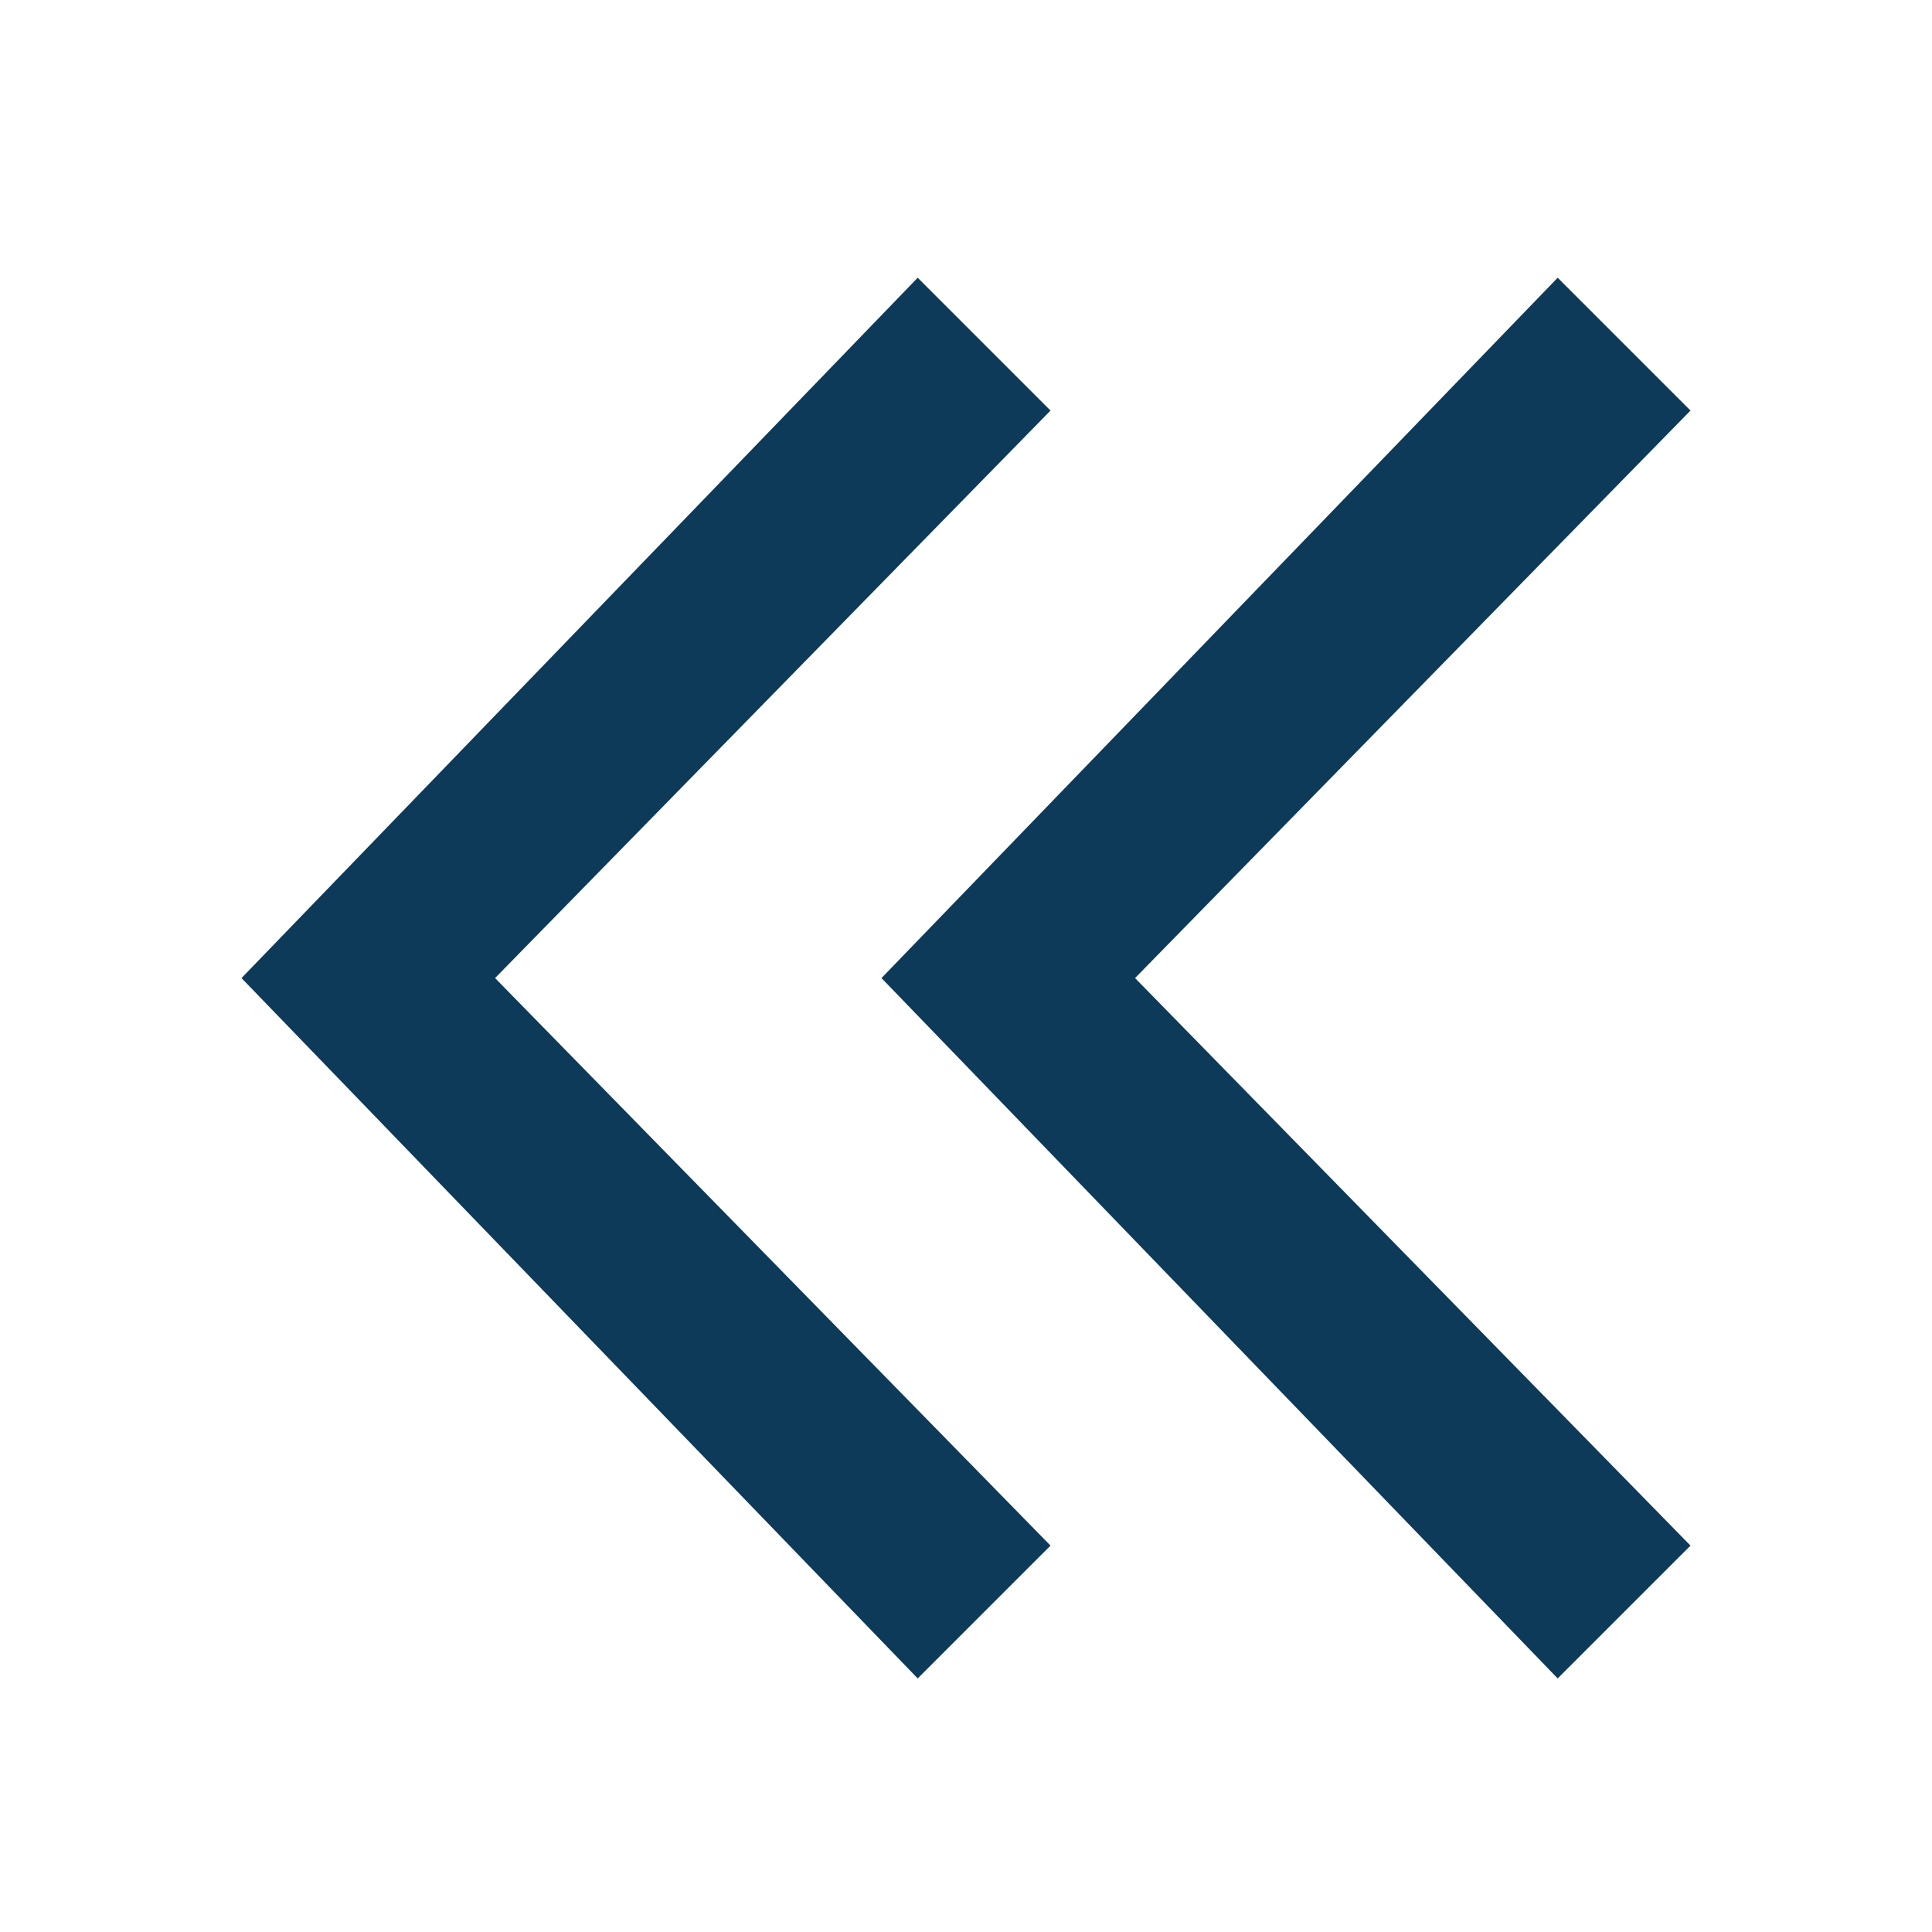
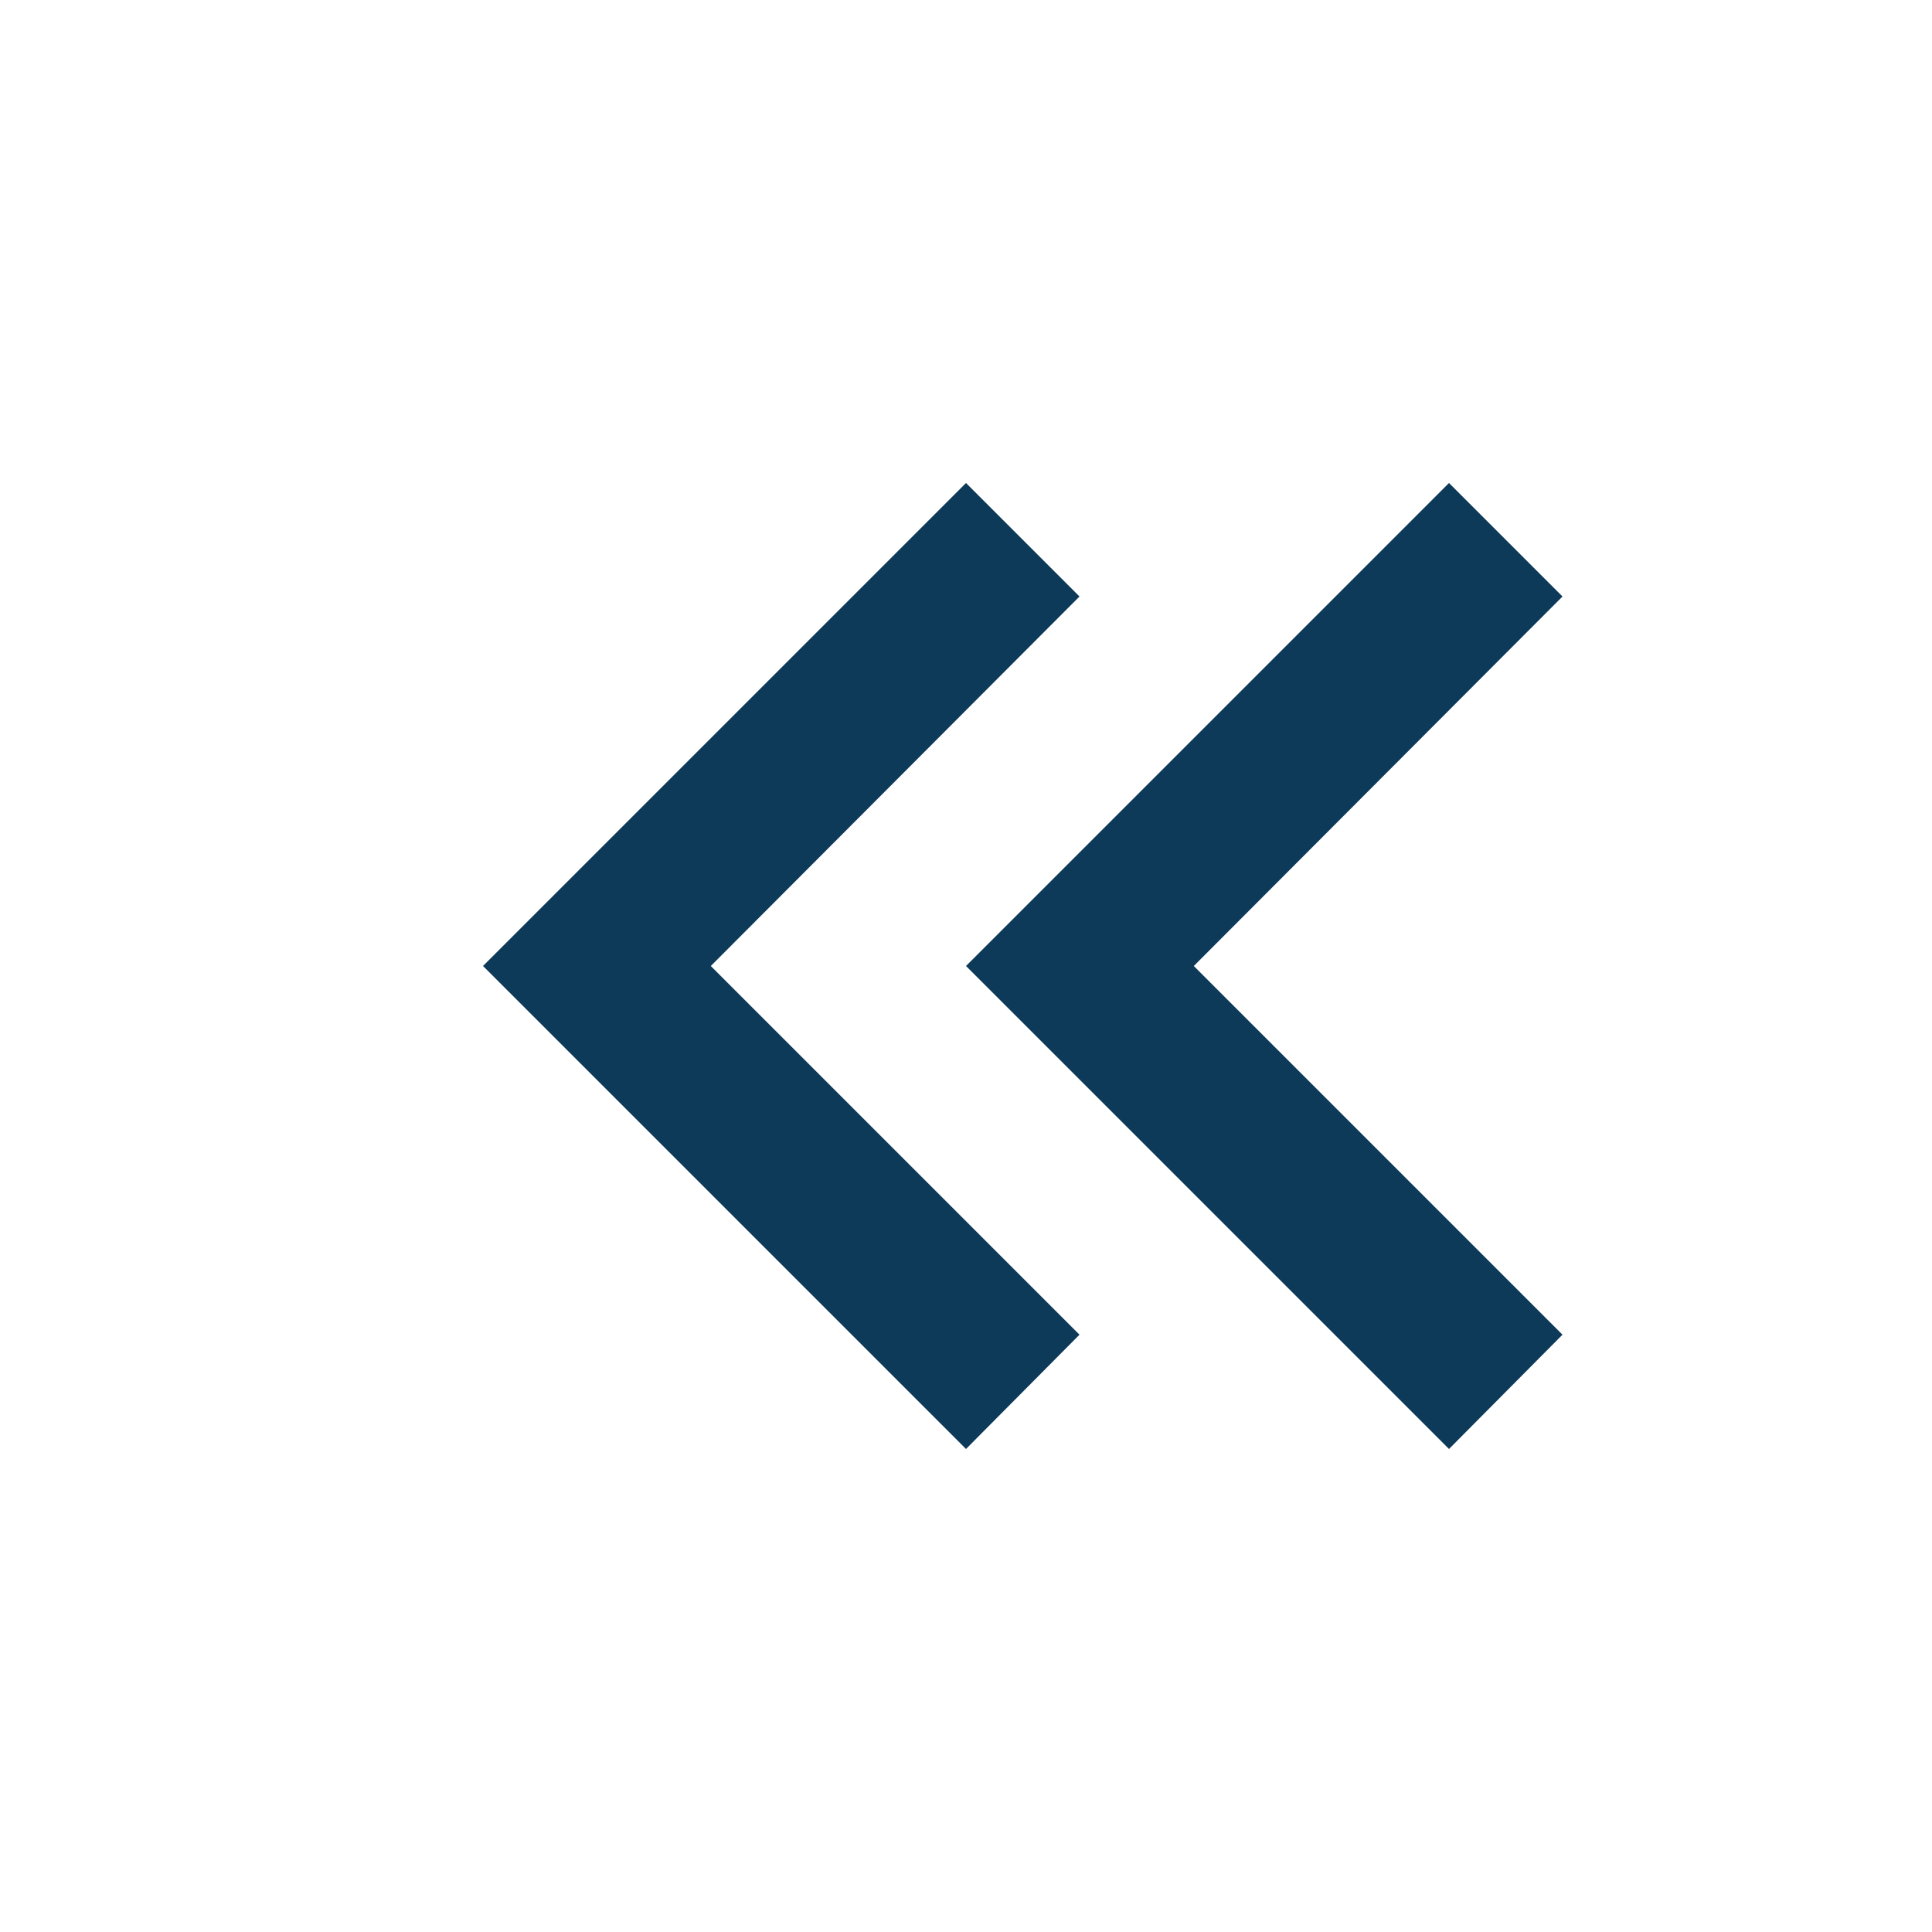
- <svg xmlns="http://www.w3.org/2000/svg" xml:space="preserve" enable-background="new 0 0 16 16" viewBox="0 0 16 16" y="0px" x="0px" height="16px" width="16px" version="1.1">
-   <g>
-     <polygon fill="#0E3A5A" points="14,12.8 9.4,8.1 14,3.4 12.9,2.3 7.3,8.1 12.9,13.9  " />
-     <polygon fill="#0E3A5A" points="8.7,12.8 4.1,8.1 8.7,3.4 7.6,2.3 2,8.1 7.6,13.9  " />
-   </g>
-   <polygon fill="#0E3A5A" points="603,809.7 607.9,804.8 603.1,799.9 604.2,798.8 610,804.8 604.2,810.8 " />
+ <svg xmlns="http://www.w3.org/2000/svg" id="svg4" viewBox="0 0 24 24" height="24" width="24" version="1.1">
+   <path style="fill:#0e3a5a;fill-opacity:1" id="path2" d="M 19.41,16.58 14.83,12 19.41,7.41 18,6 l -6,6 6,6 z" />
+   <path d="M 13.41,16.58 8.83,12 13.41,7.41 12,6 l -6,6 6,6 z" id="path2-2" style="fill:#0e3a5a;fill-opacity:1" />
</svg>
